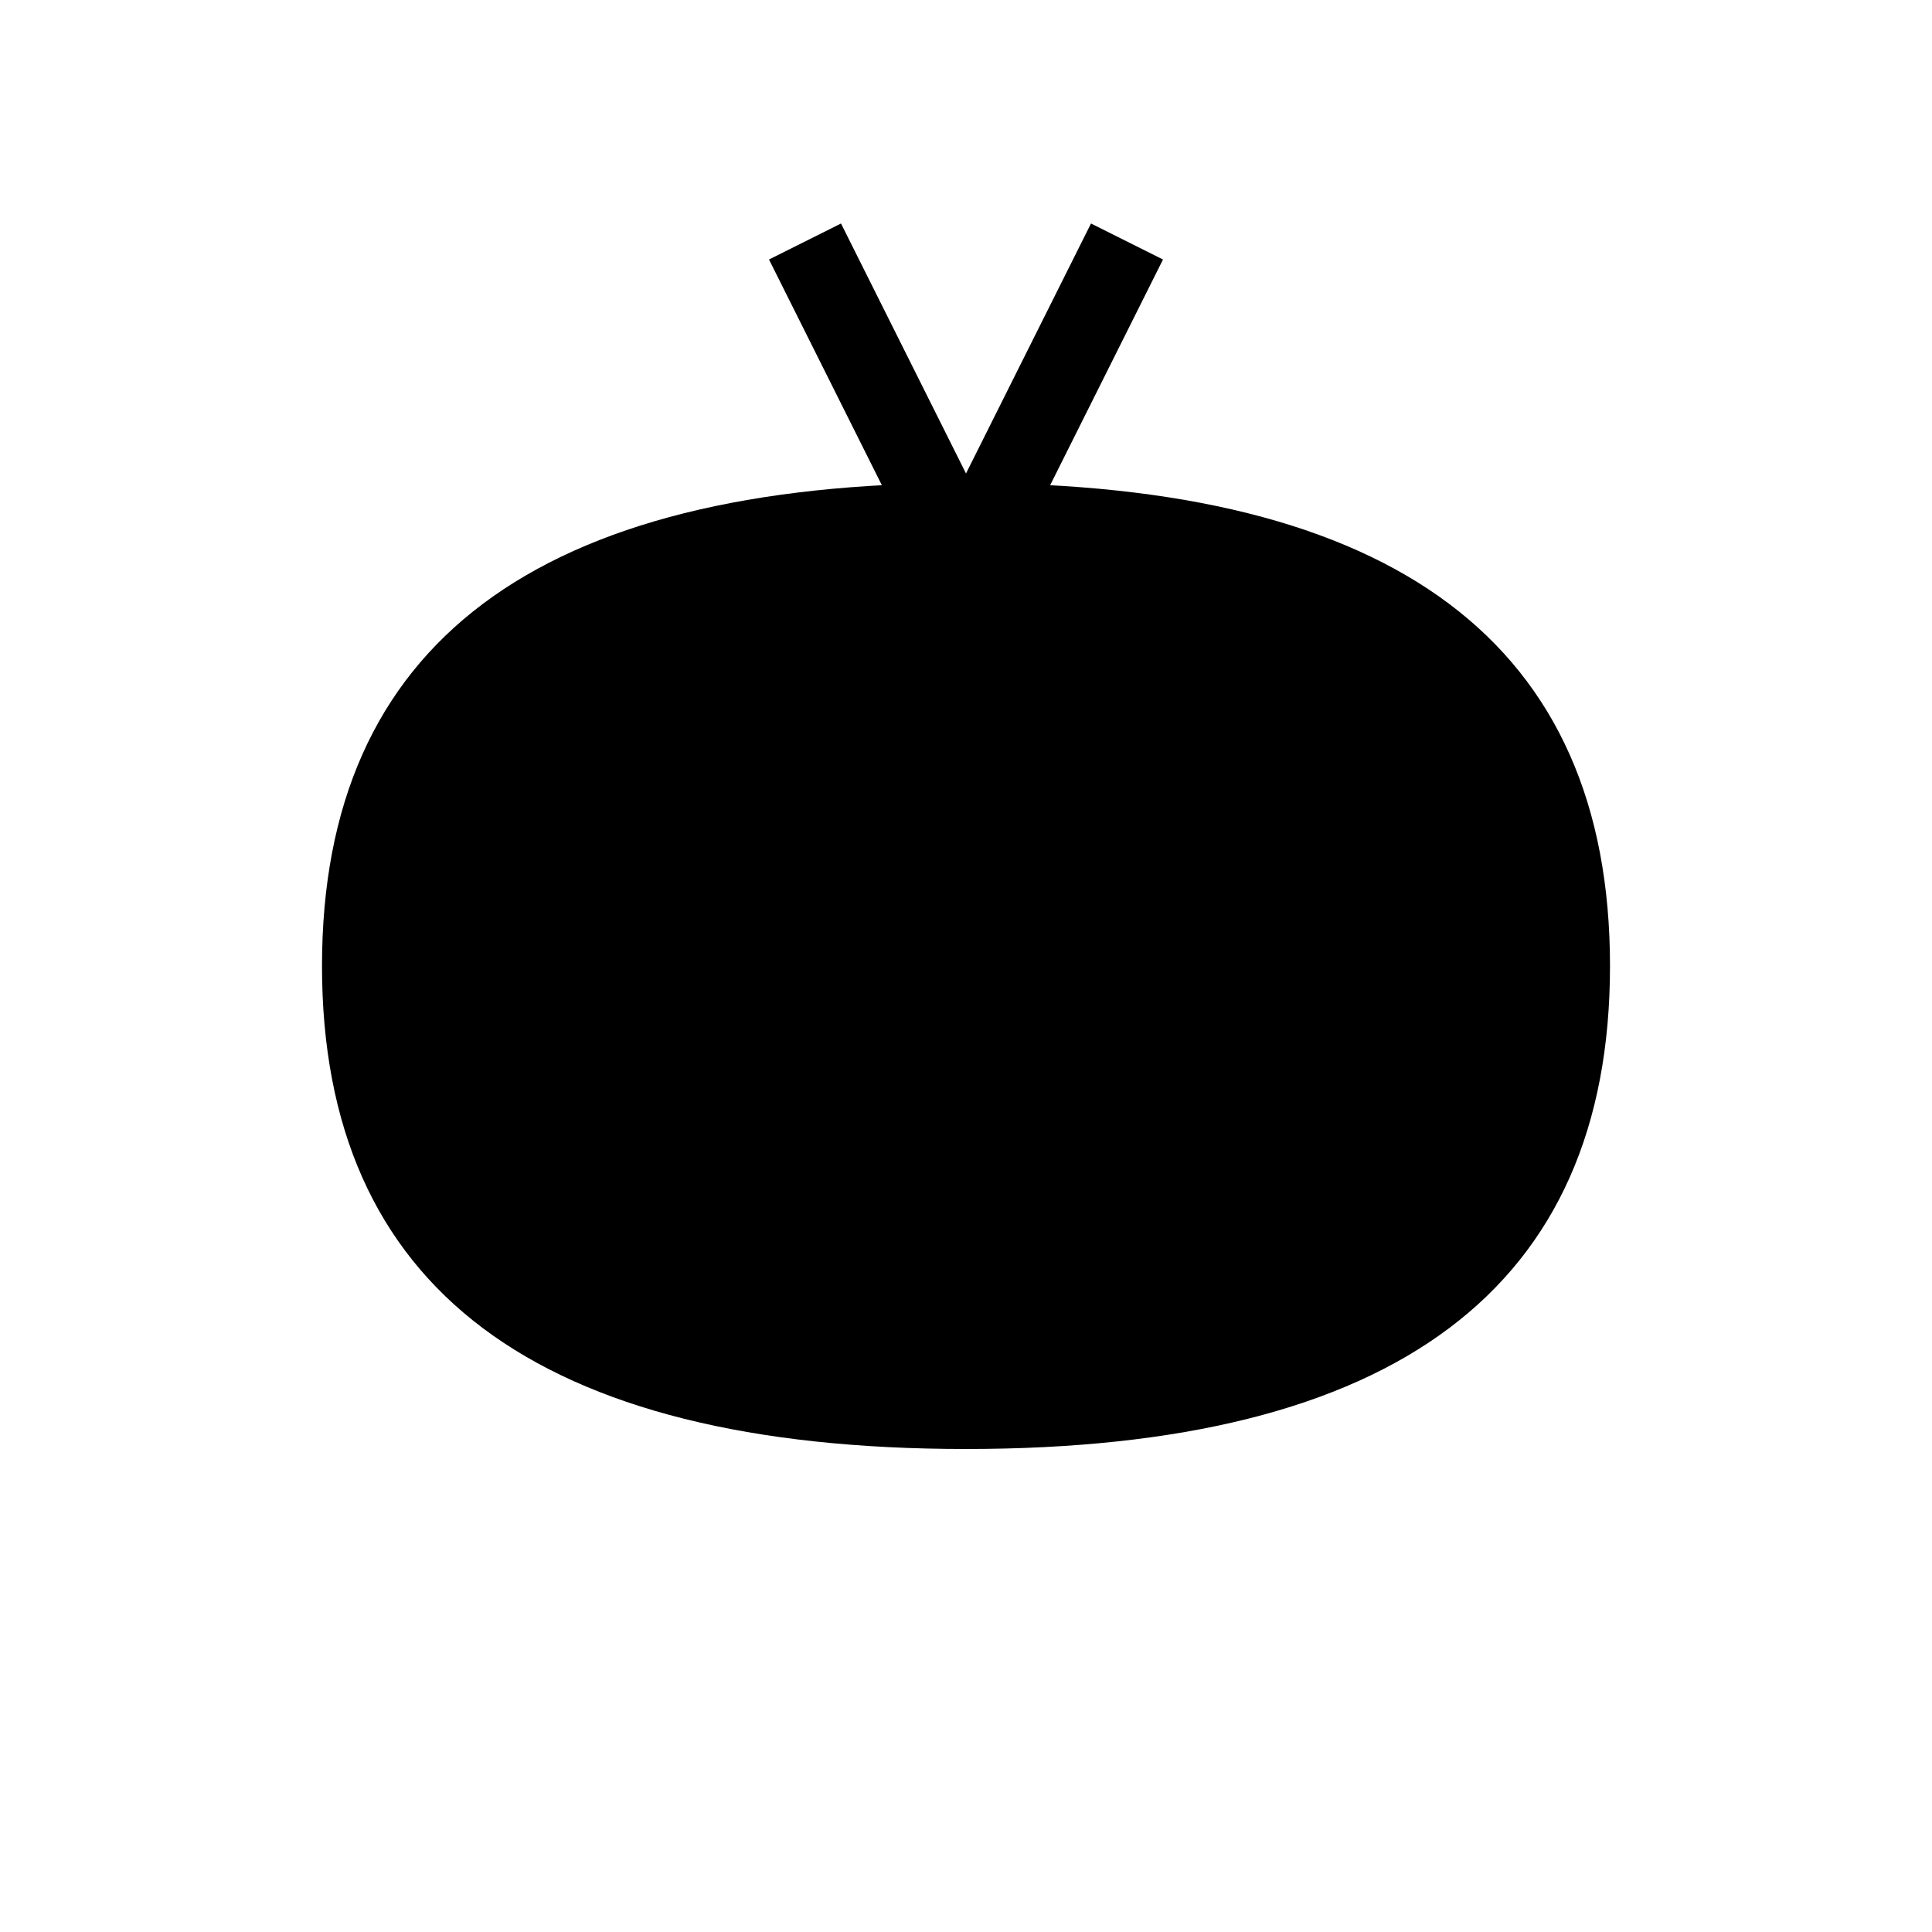
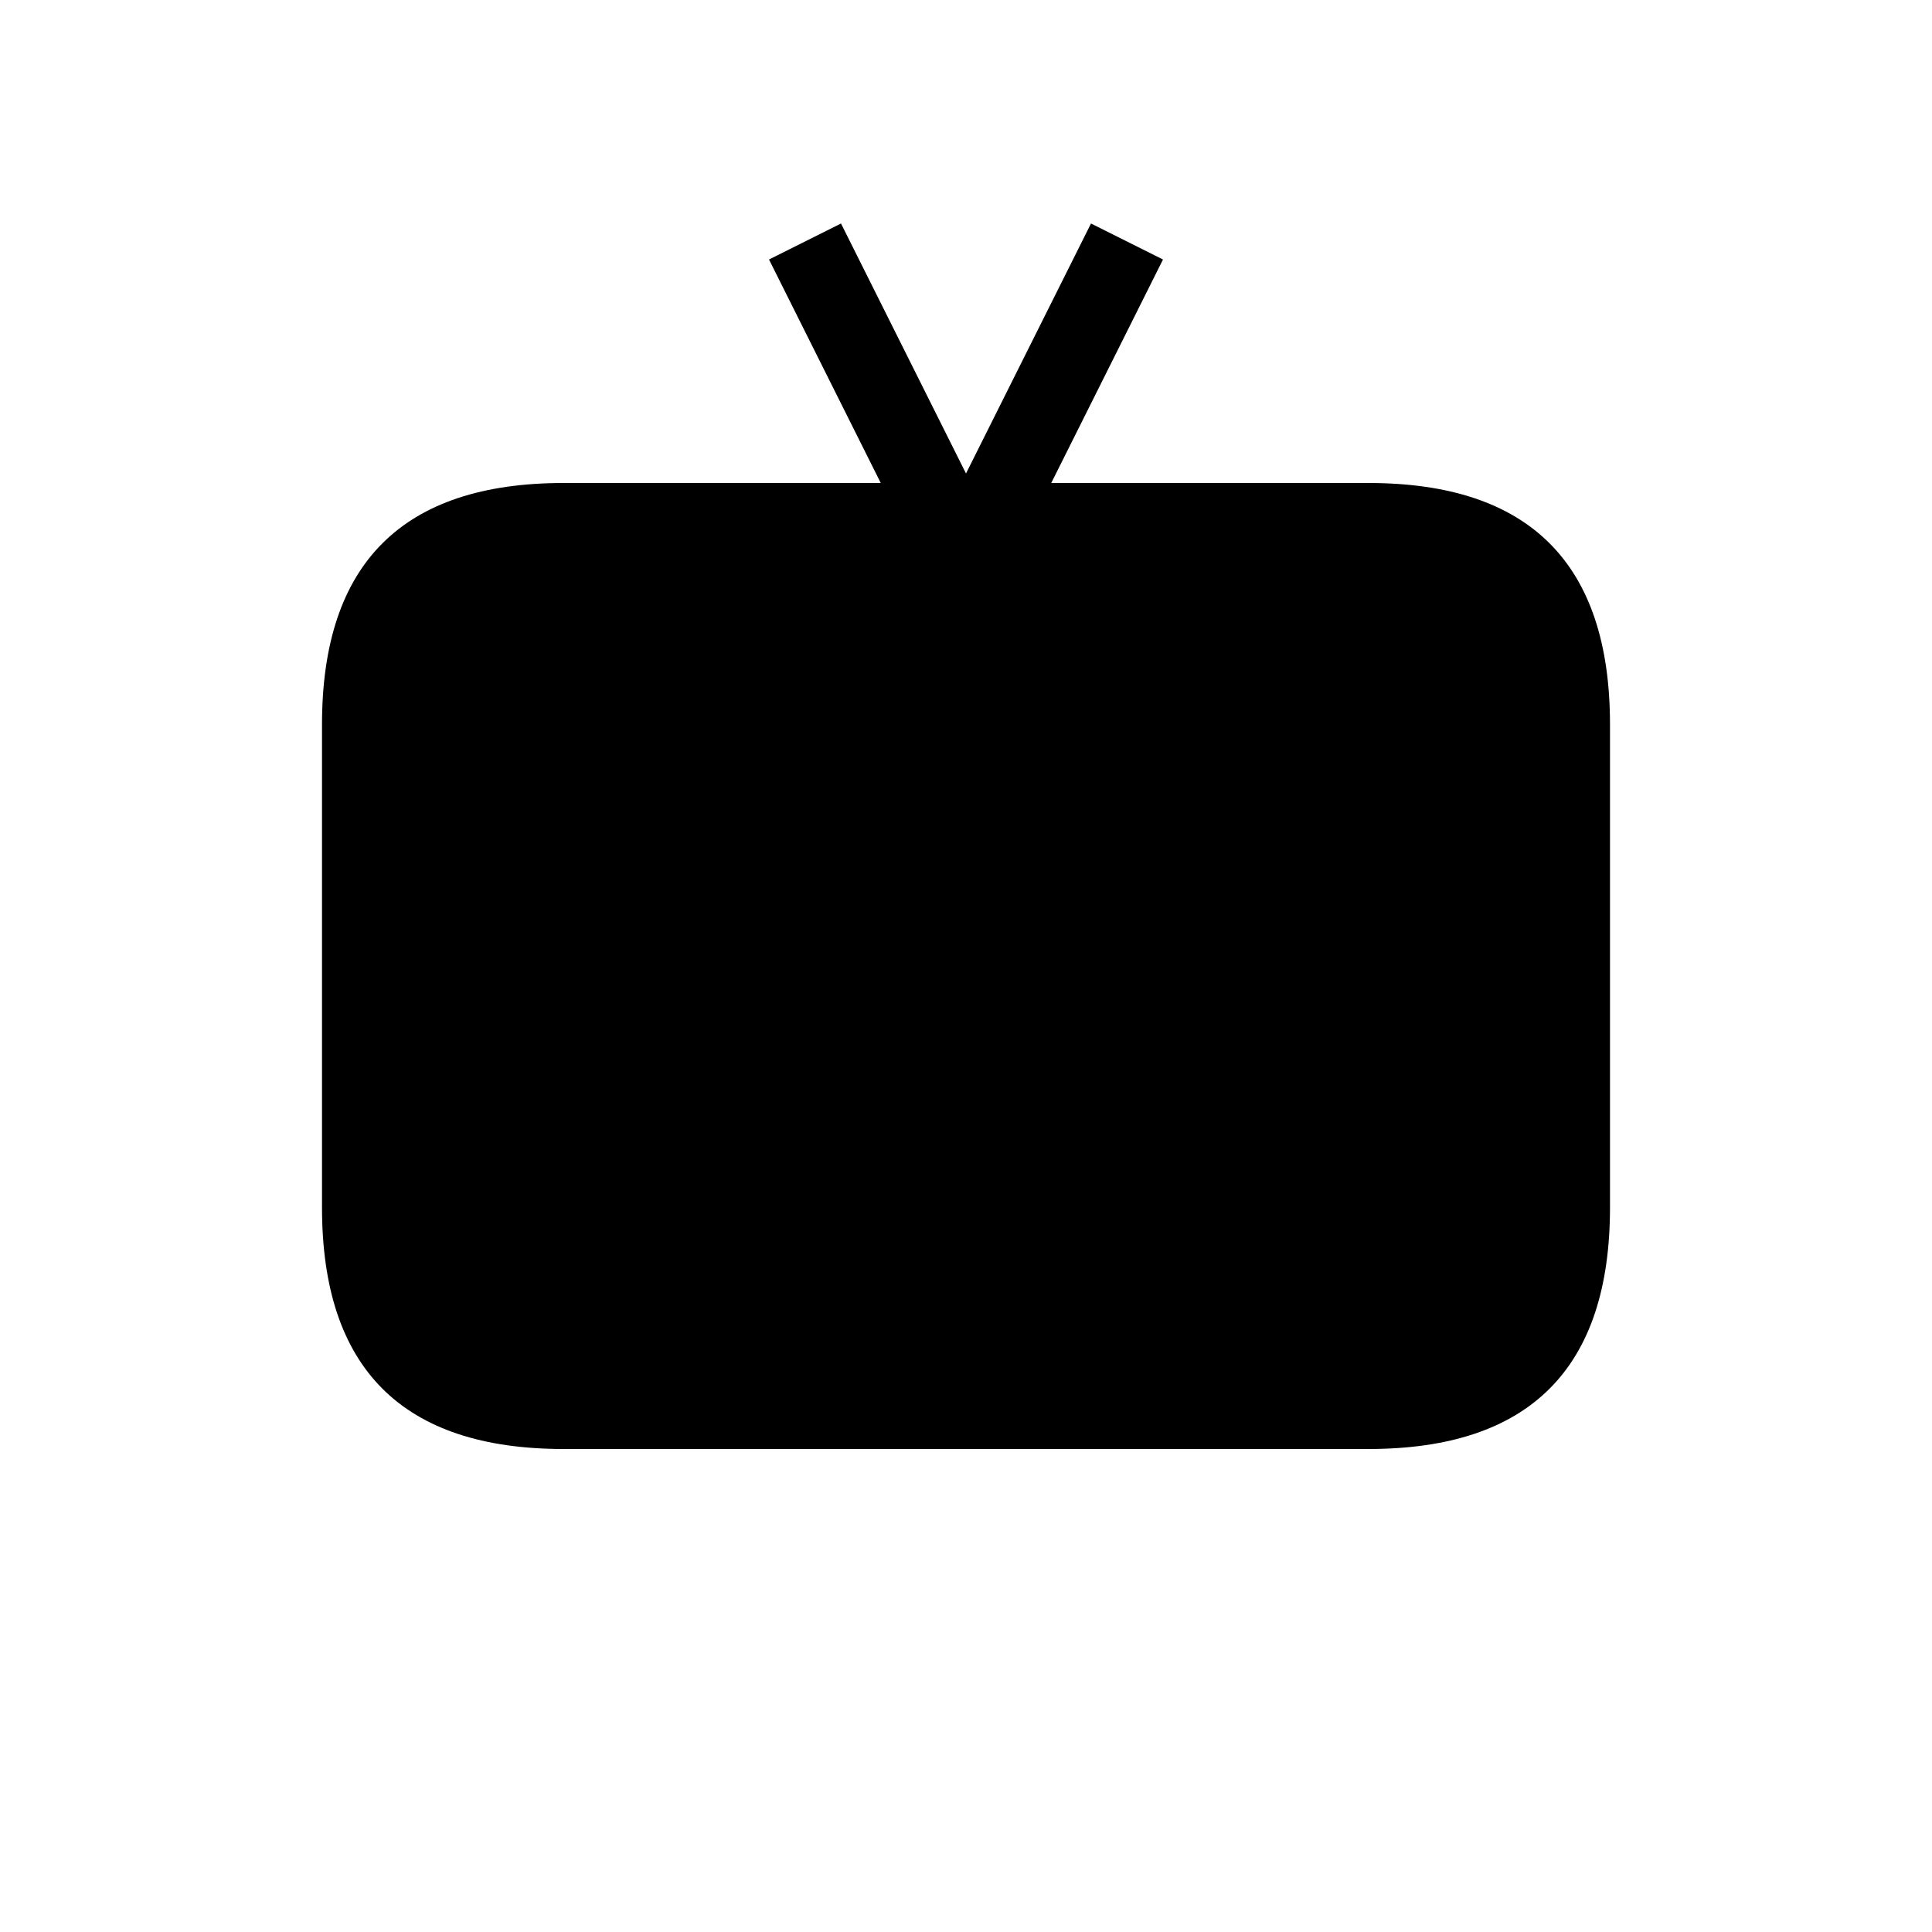
<svg xmlns="http://www.w3.org/2000/svg" id="Layer_1" version="1.1" viewBox="0 0 432 432">
  <defs>
    <style>
      .st0 {
        fill: none;
        stroke: #000;
        stroke-miterlimit: 10;
        stroke-width: 18px;
      }
    </style>
  </defs>
-   <path d="M216,108q-144,0-144,108t144,108,144-108-144-108Z" />
  <polyline class="st0" points="180 54 216 126 252 54" />
+   <path d="M126,108c-36,0-54,18-54,54v108c0,36,18,54,54,54h180c36,0,54-18,54-54v-108c0-36-18-54-54-54H126Z" />
</svg>
